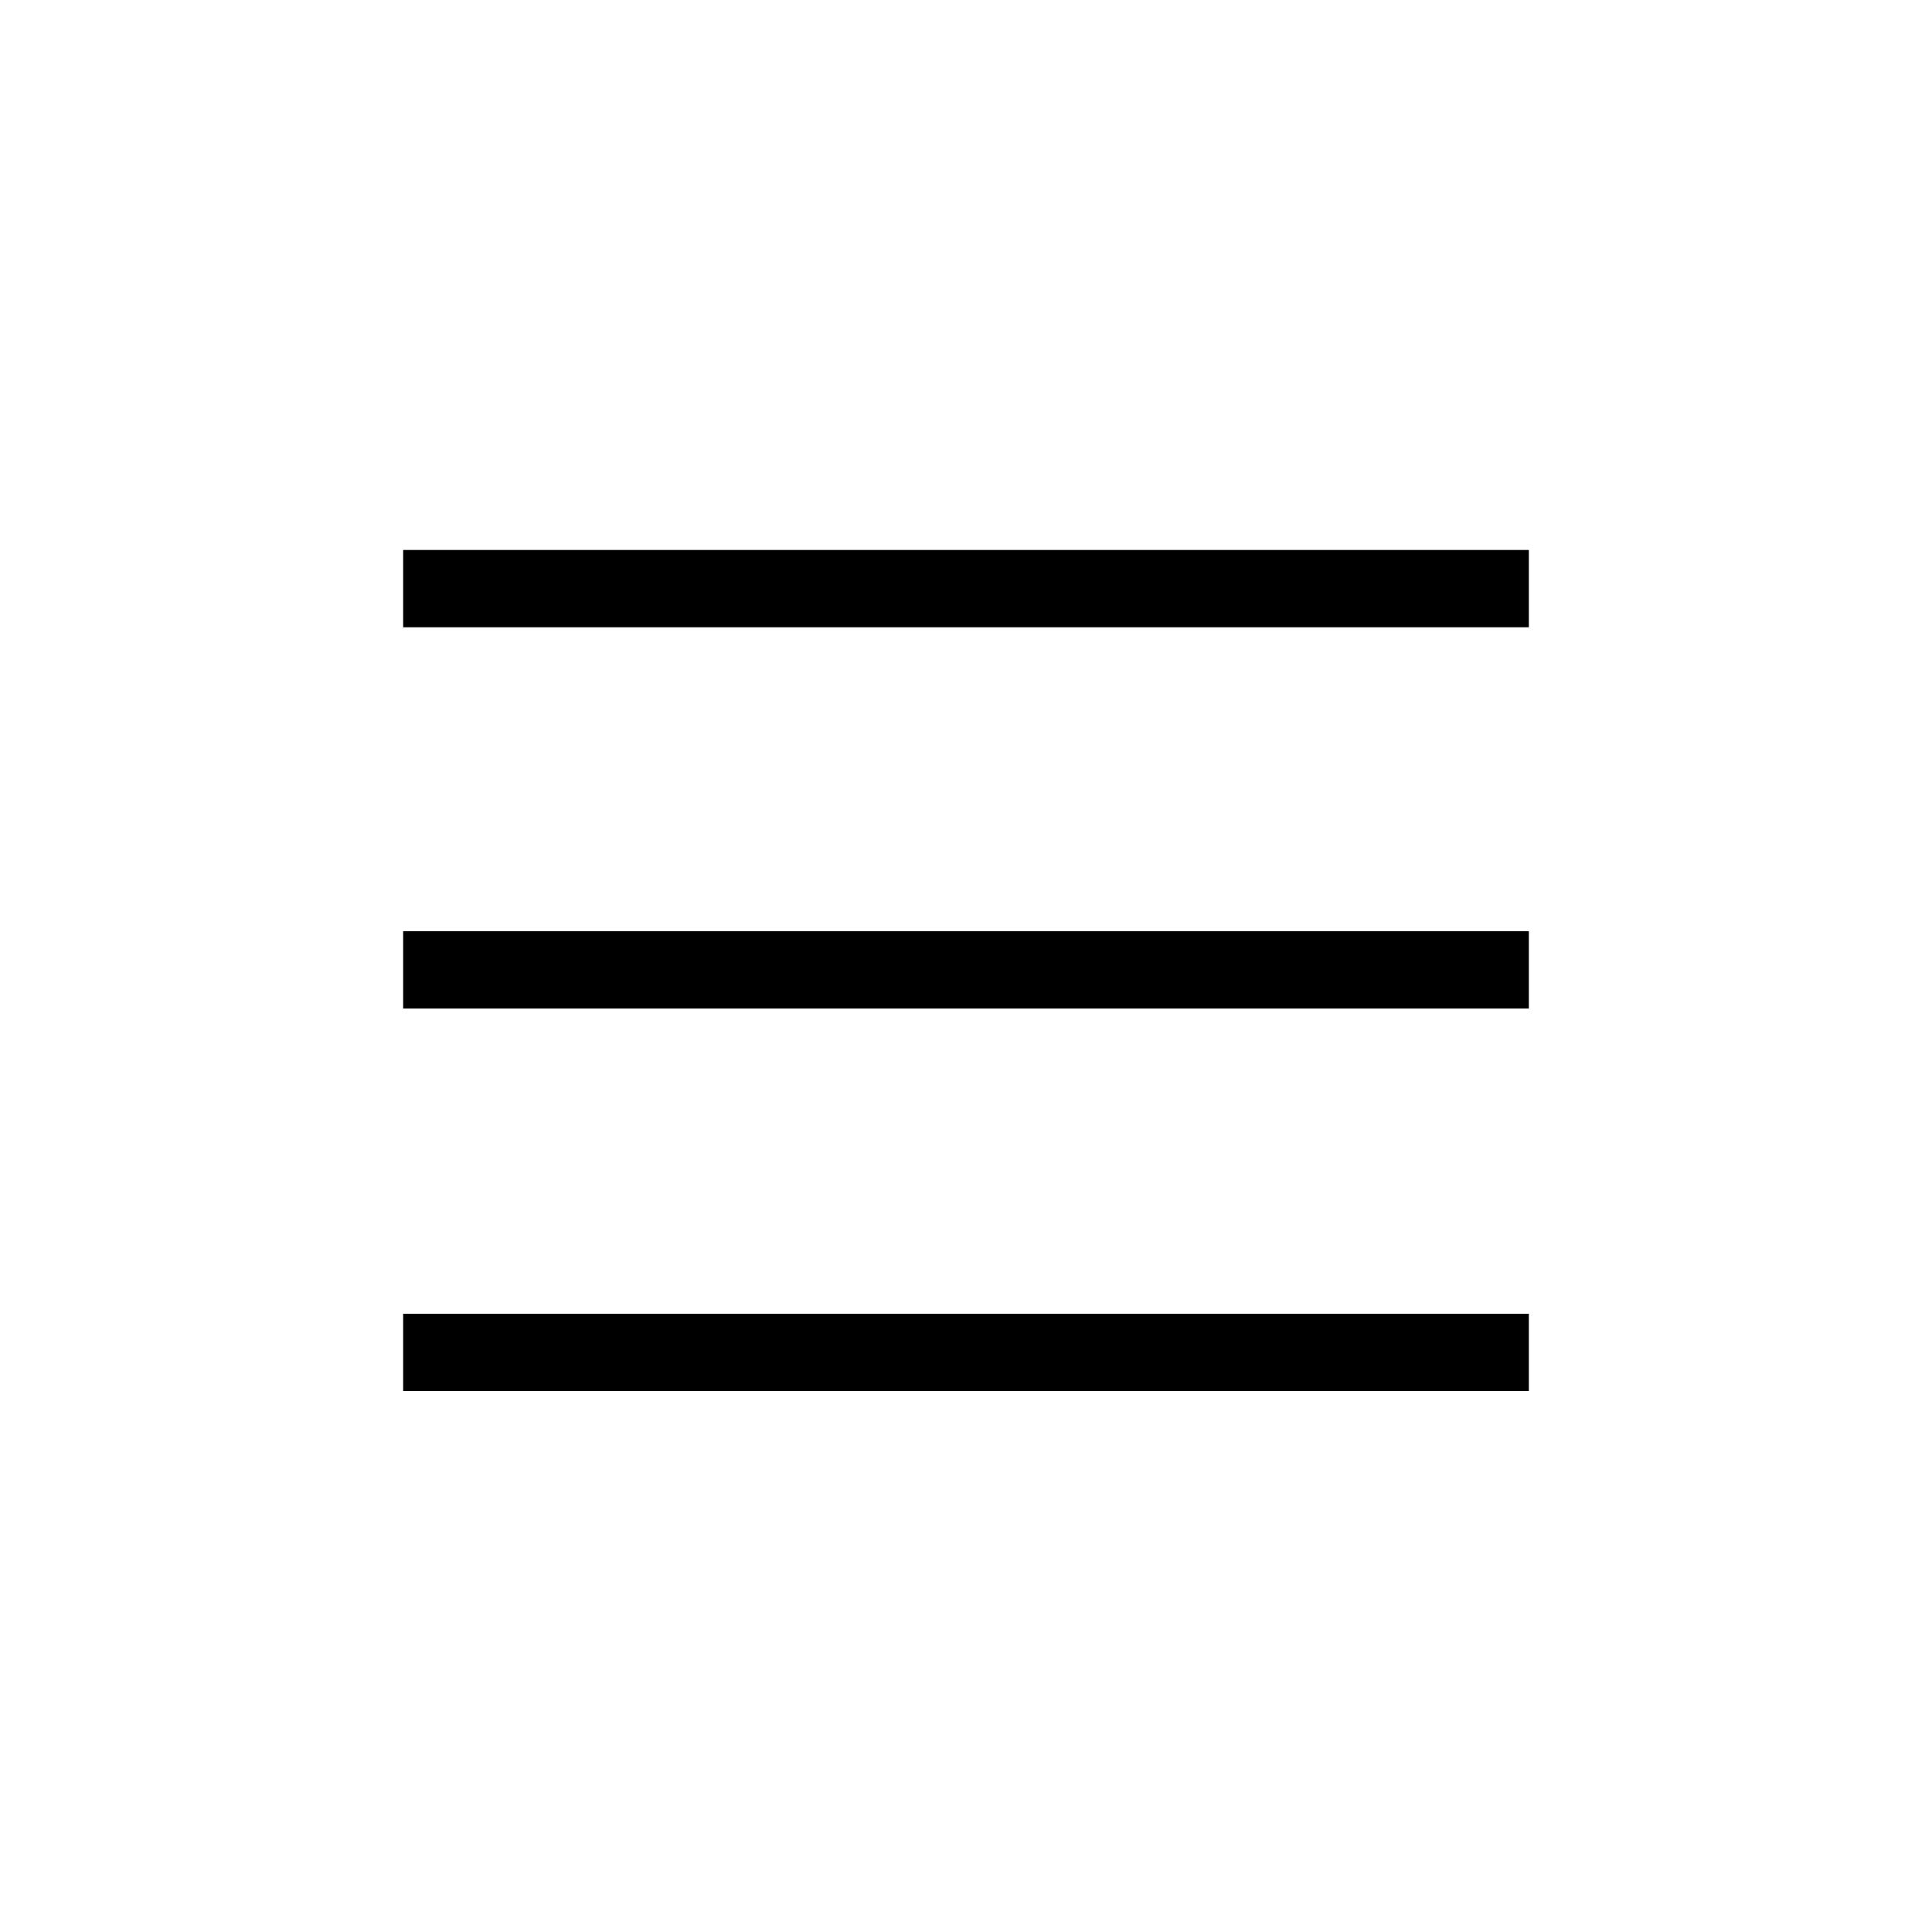
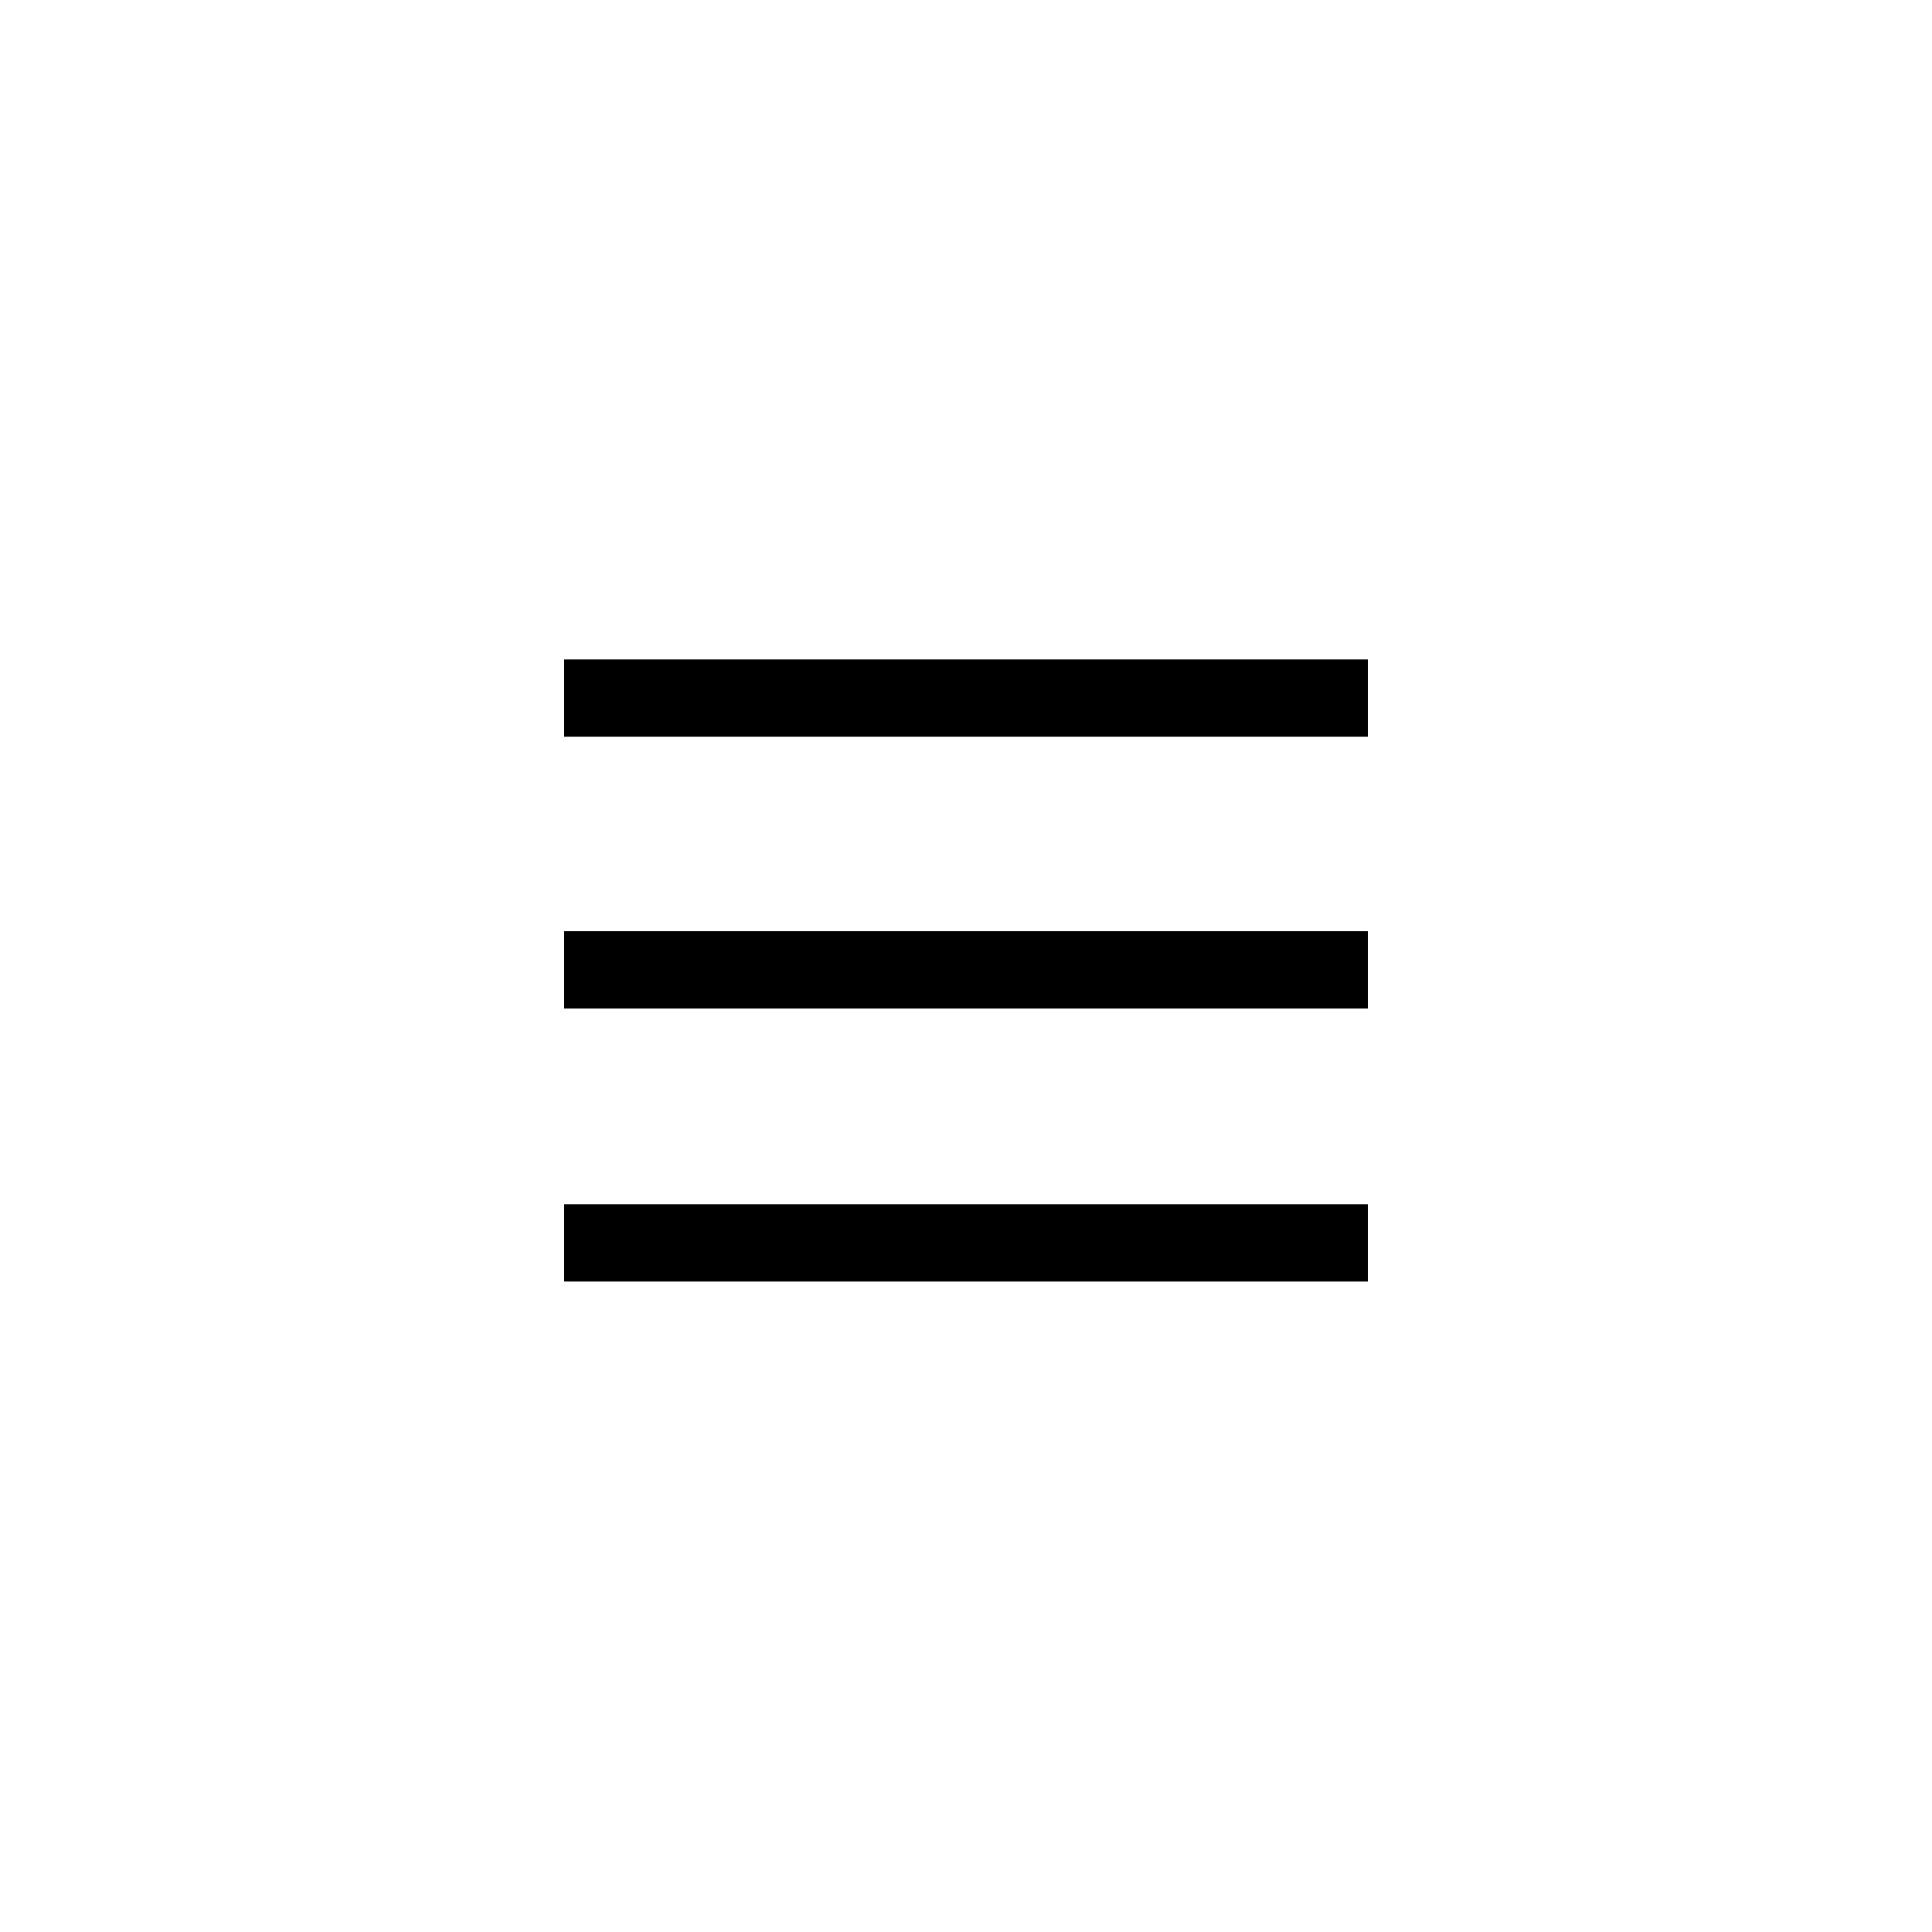
<svg xmlns="http://www.w3.org/2000/svg" version="1.1" id="Layer_1" x="0px" y="0px" viewBox="0 0 150 150" style="enable-background:new 0 0 150 150;" xml:space="preserve">
  <style type="text/css">
	.st0{fill:none;stroke:#000000;stroke-width:6;stroke-miterlimit:10;}
</style>
-   <line class="st0" x1="31.3" y1="45.7" x2="118.7" y2="45.7" />
-   <line class="st0" x1="31.3" y1="75.3" x2="118.7" y2="75.3" />
-   <line class="st0" x1="31.3" y1="105" x2="118.7" y2="105" />
+   <line class="st0" x1="43.8" y1="54.2" x2="106.2" y2="54.2" />
+   <line class="st0" x1="43.8" y1="75.3" x2="106.2" y2="75.3" />
+   <line class="st0" x1="43.8" y1="96.5" x2="106.2" y2="96.5" />
</svg>
